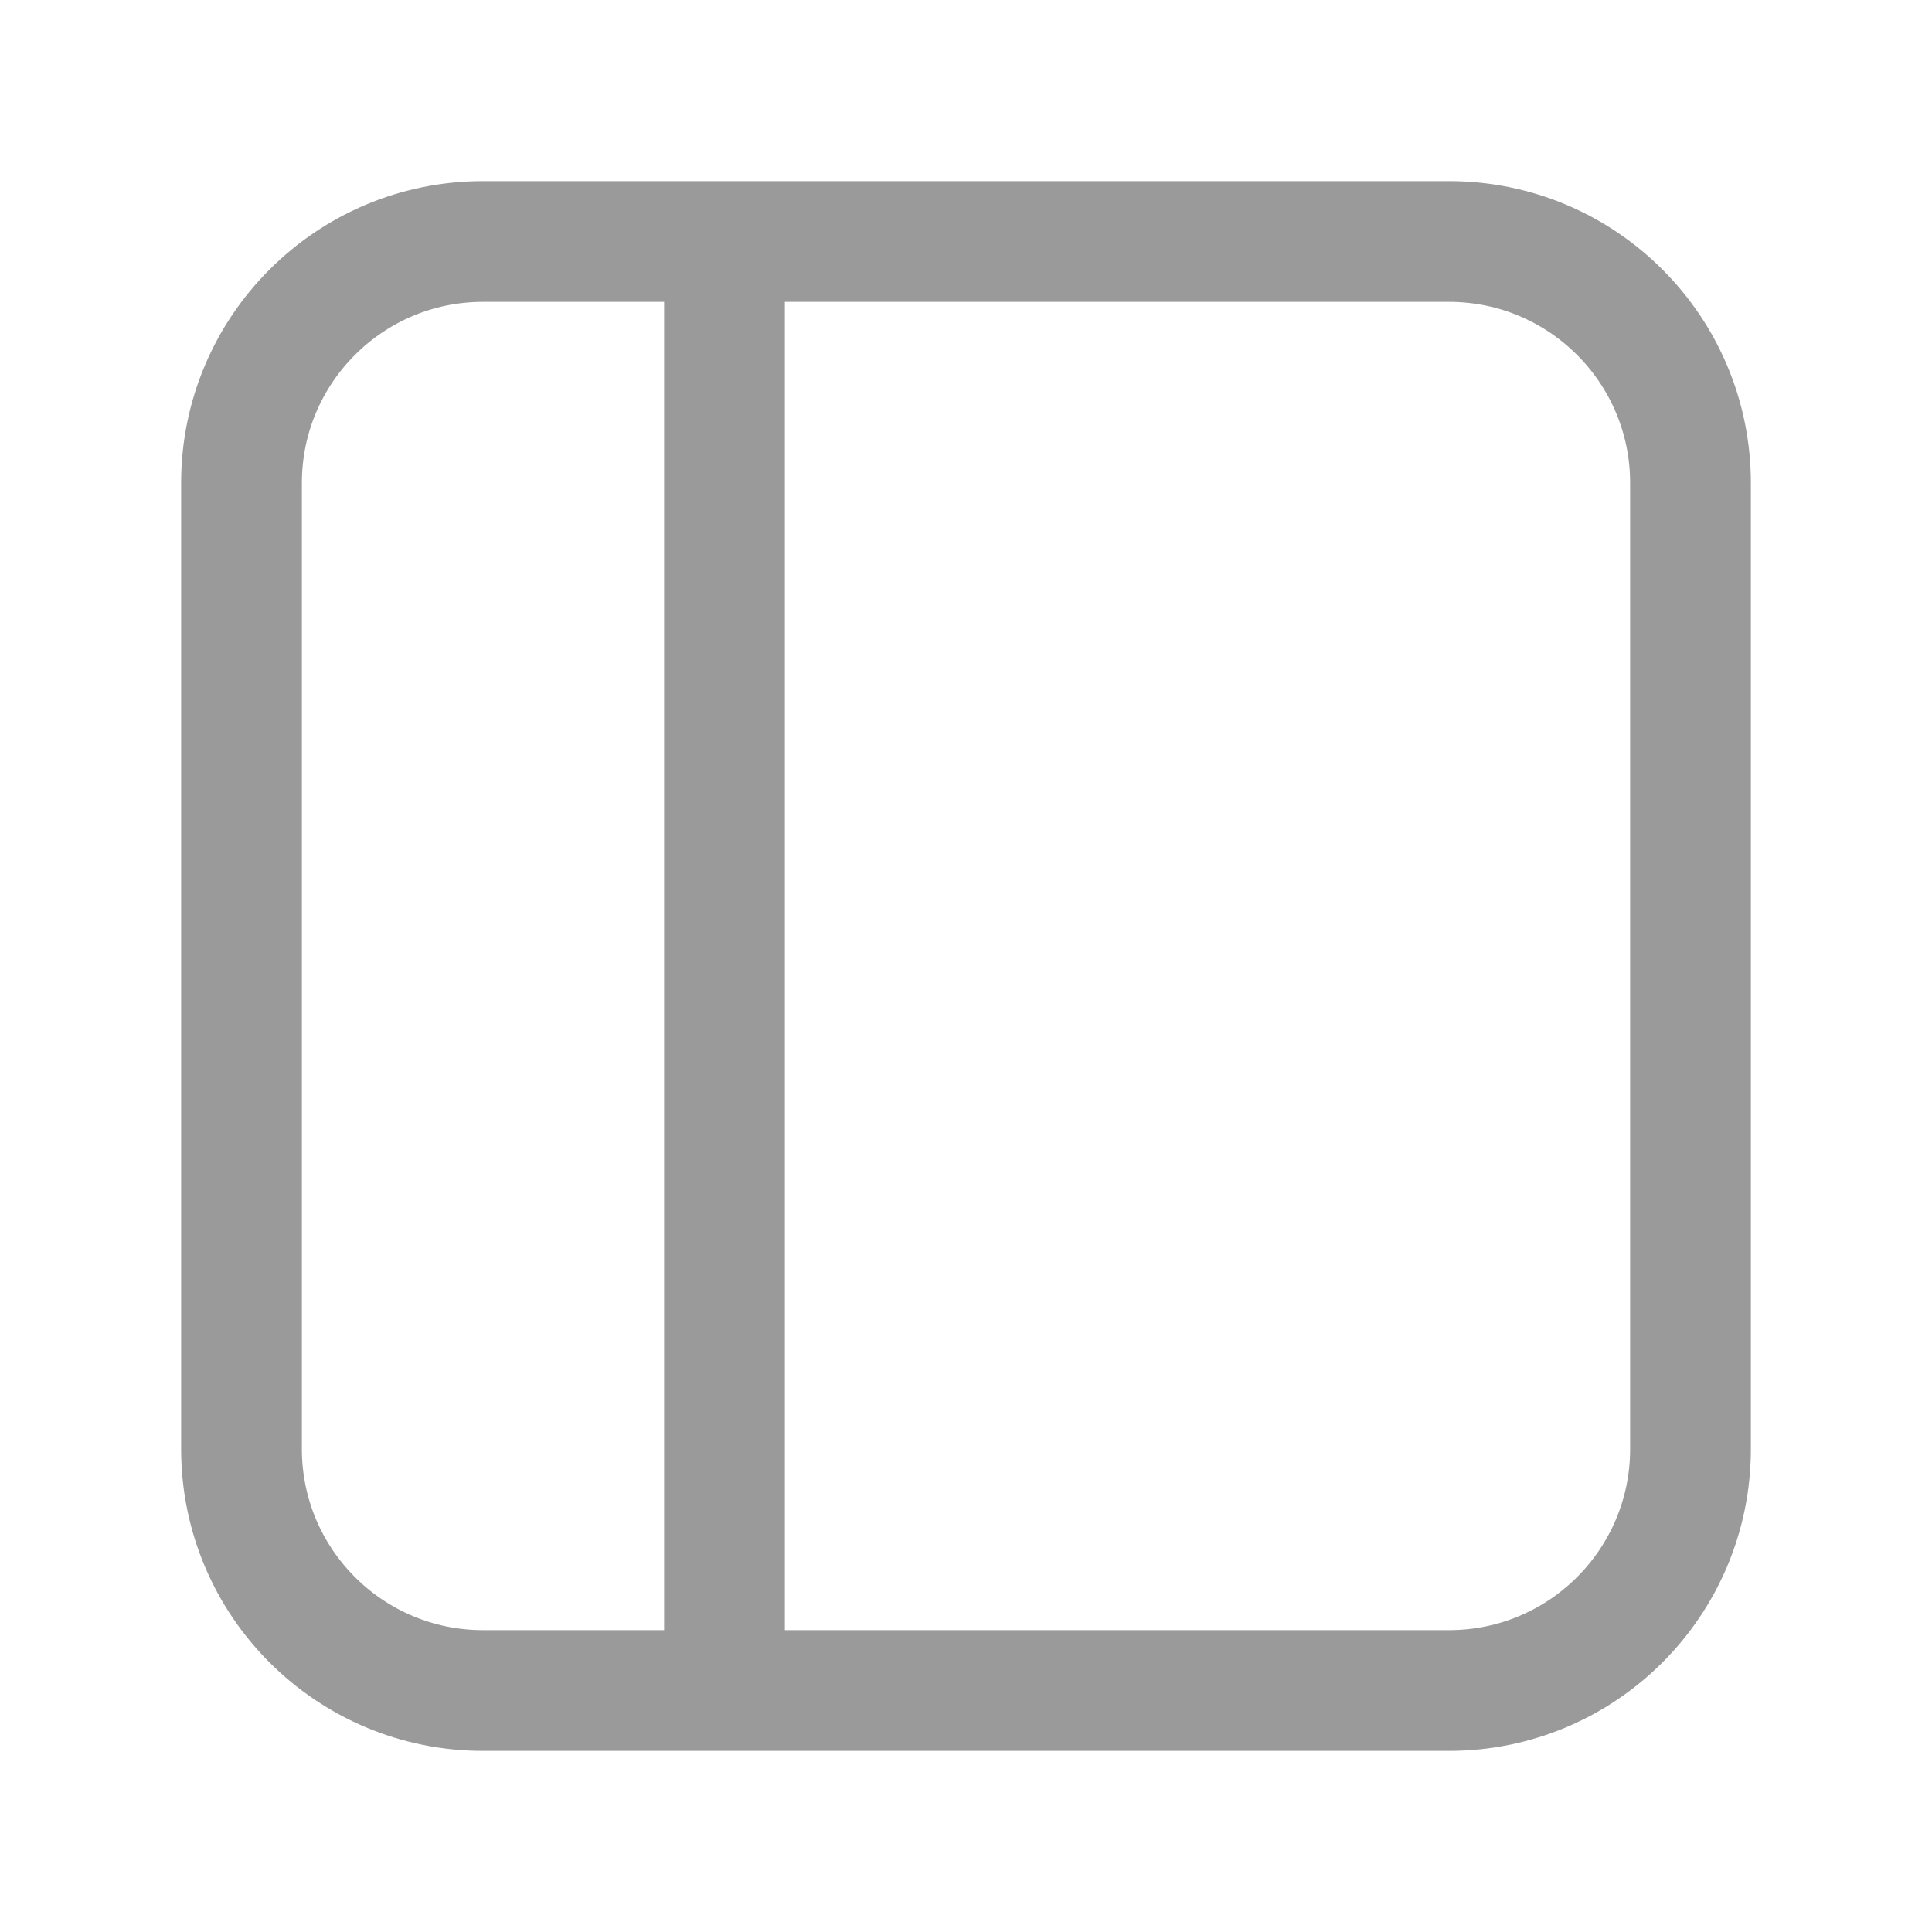
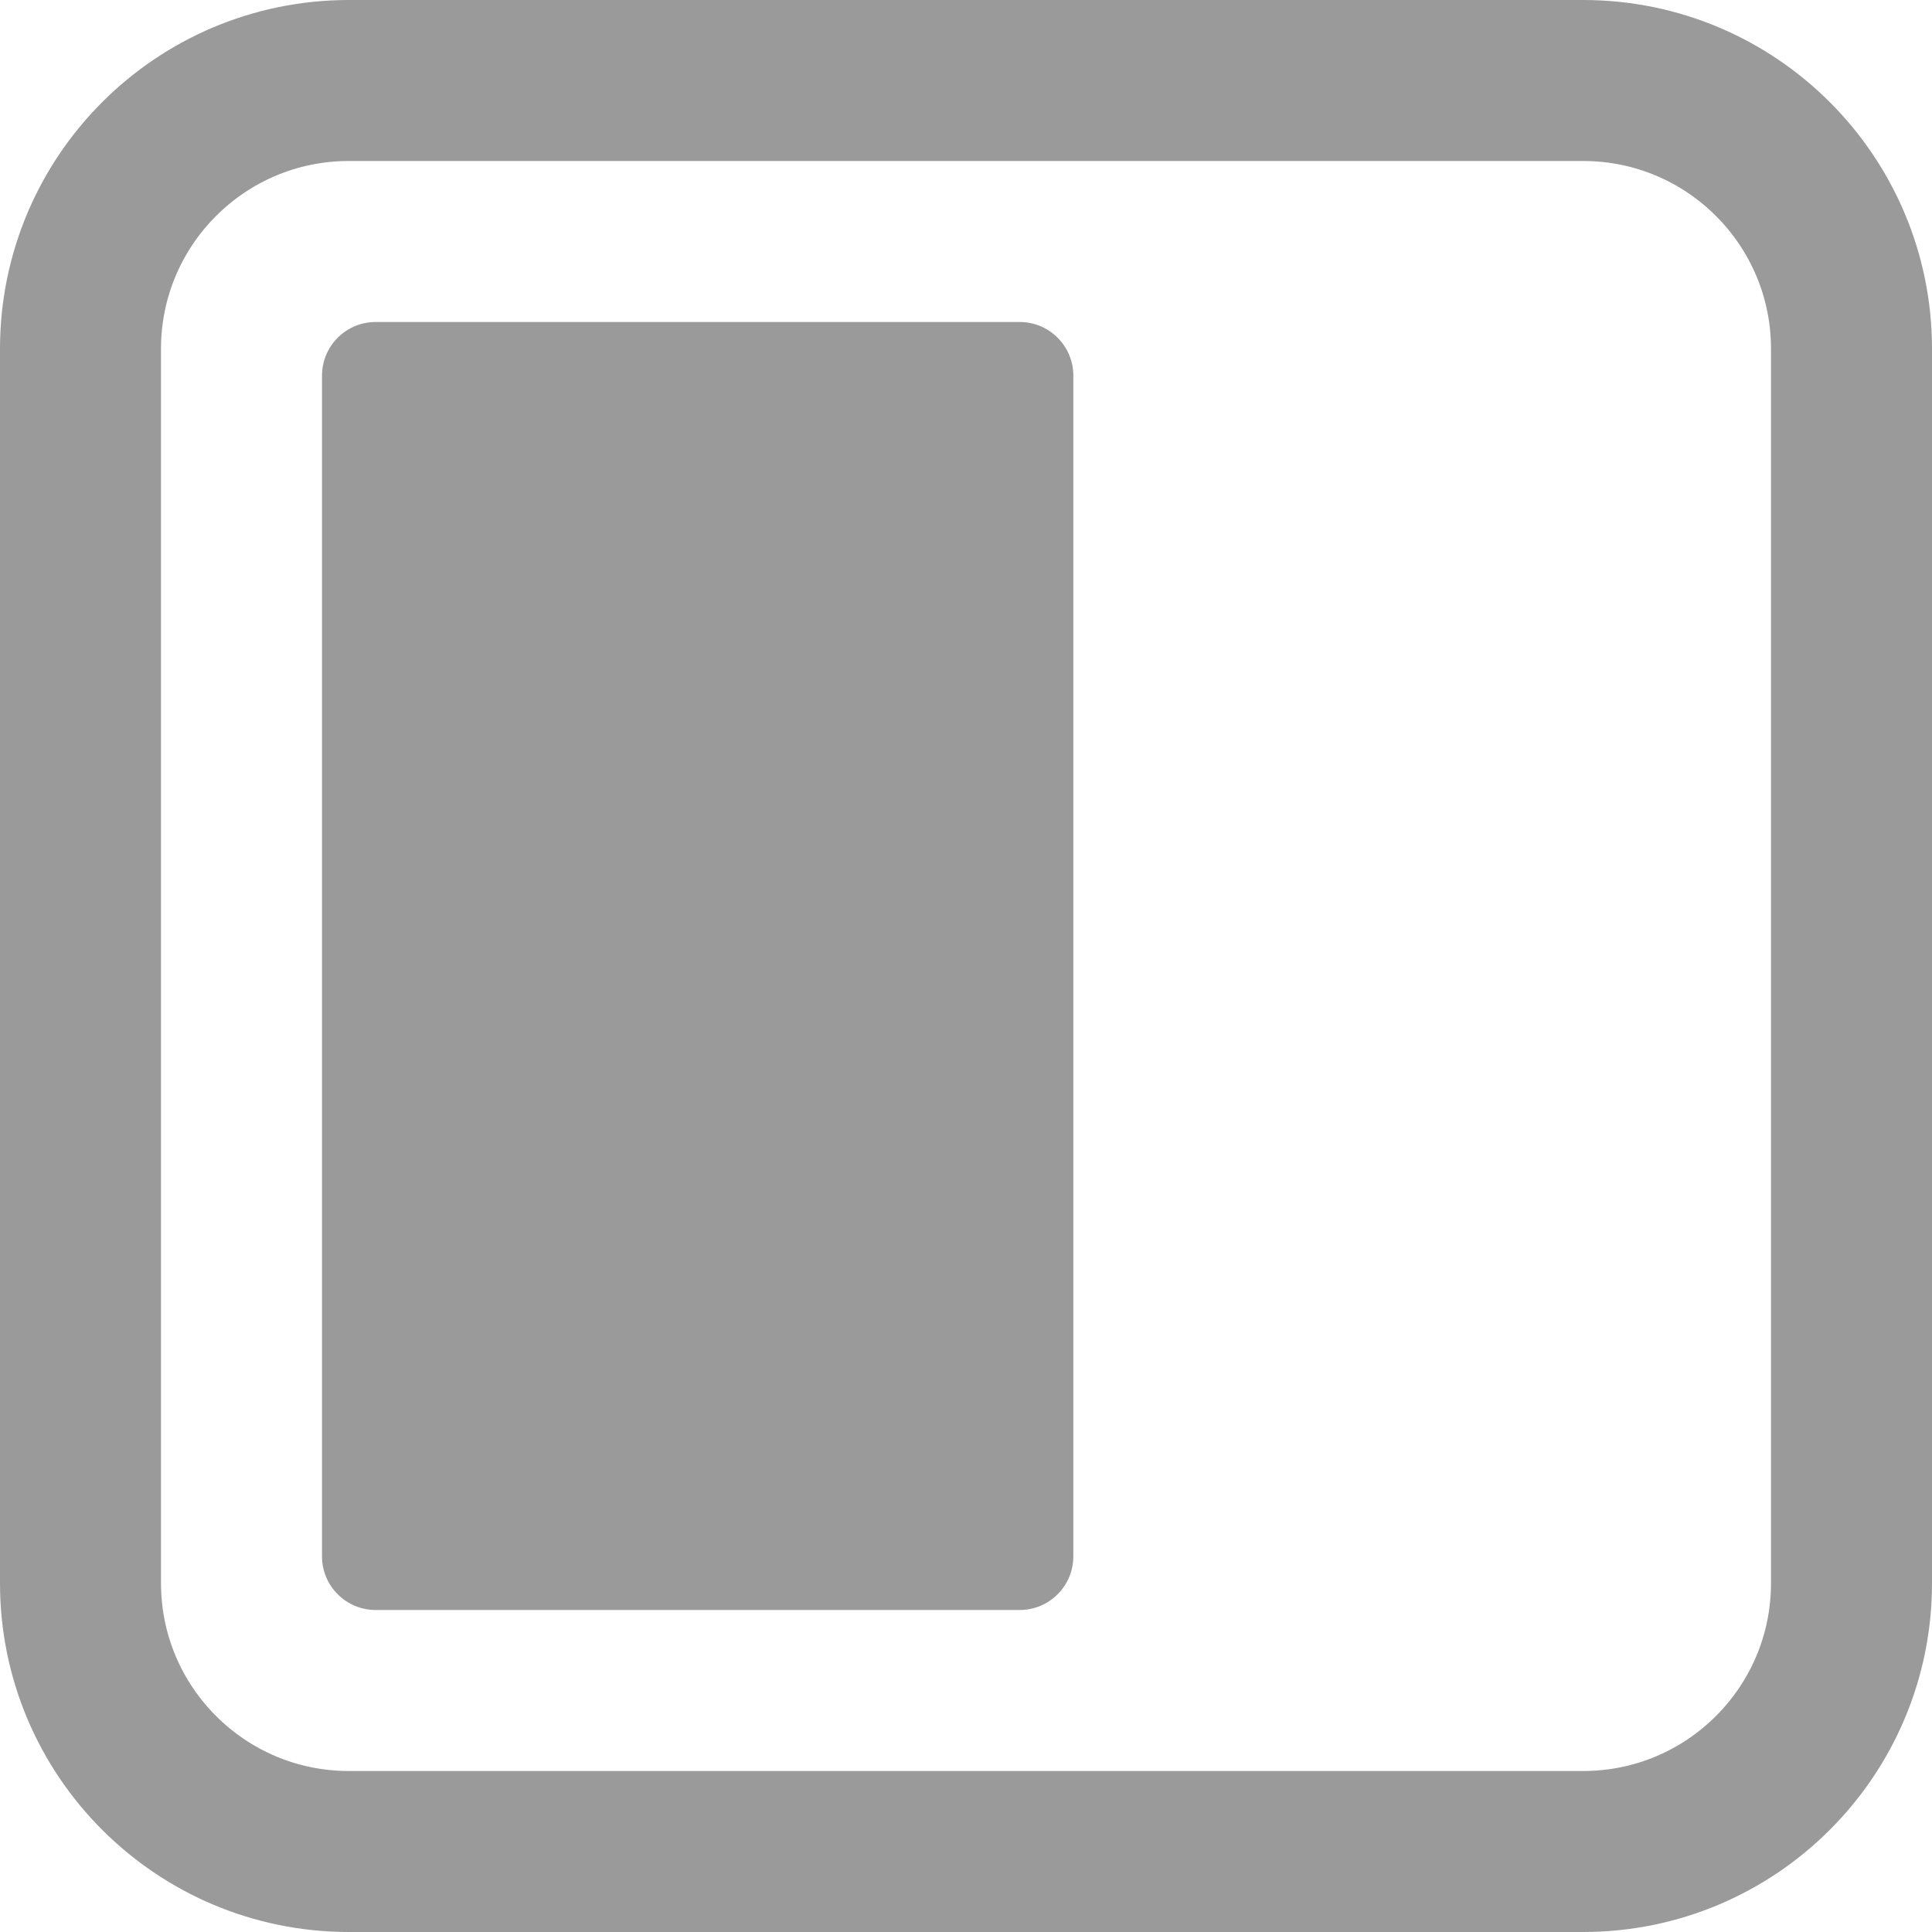
- <svg xmlns="http://www.w3.org/2000/svg" viewBox="0 0 24 24" fill="none" stroke="#9a9a9a" stroke-width="1.5" stroke-linejoin="round">
-   <rect x="3" y="3" width="18" height="18" rx="3" />
-   <path d="M9 3v18" fill="#9a9a9a" stroke="#9a9a9a" />
+ <svg xmlns="http://www.w3.org/2000/svg" viewBox="0 0 18 18" fill="none" stroke="#9a9a9a" stroke-width="1.5" stroke-linecap="round" stroke-linejoin="round">
+   <rect x=".75" y=".75" width="16.5" height="16.5" rx="2.5" />
+   <rect x="3" y="3" width="7" height="12" rx=".5" fill="#9a9a9a" stroke="none" />
</svg>
